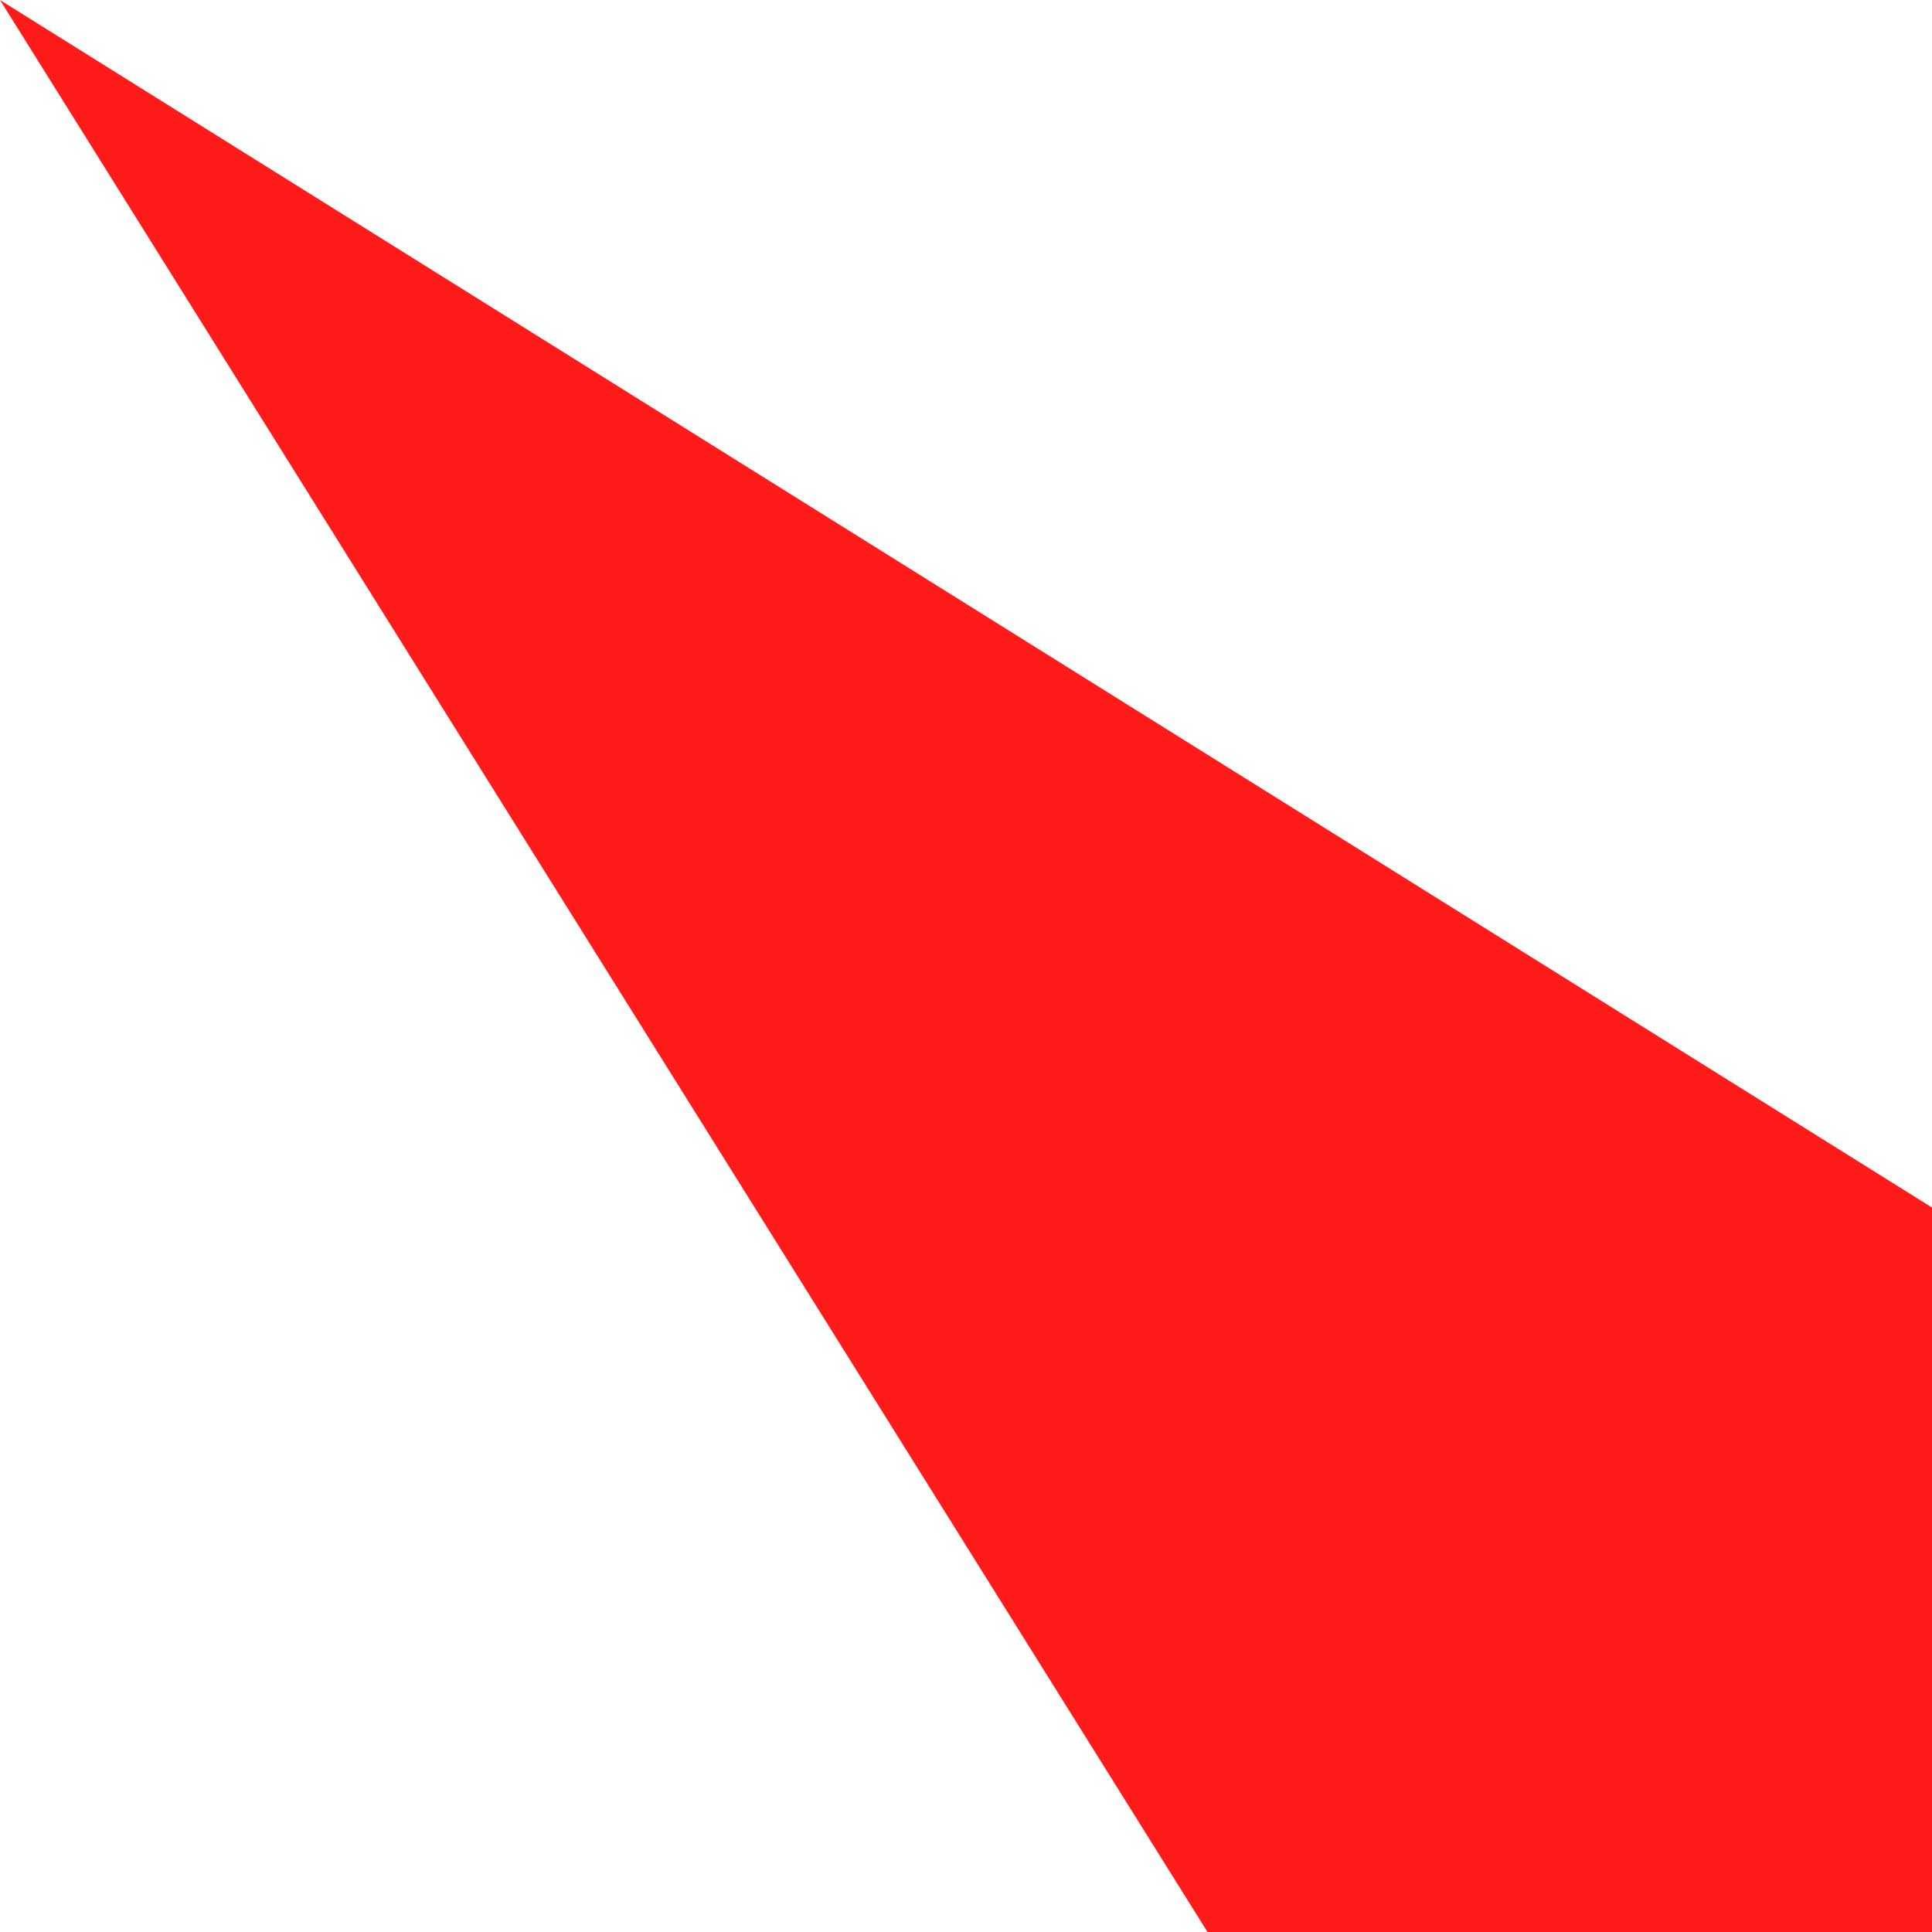
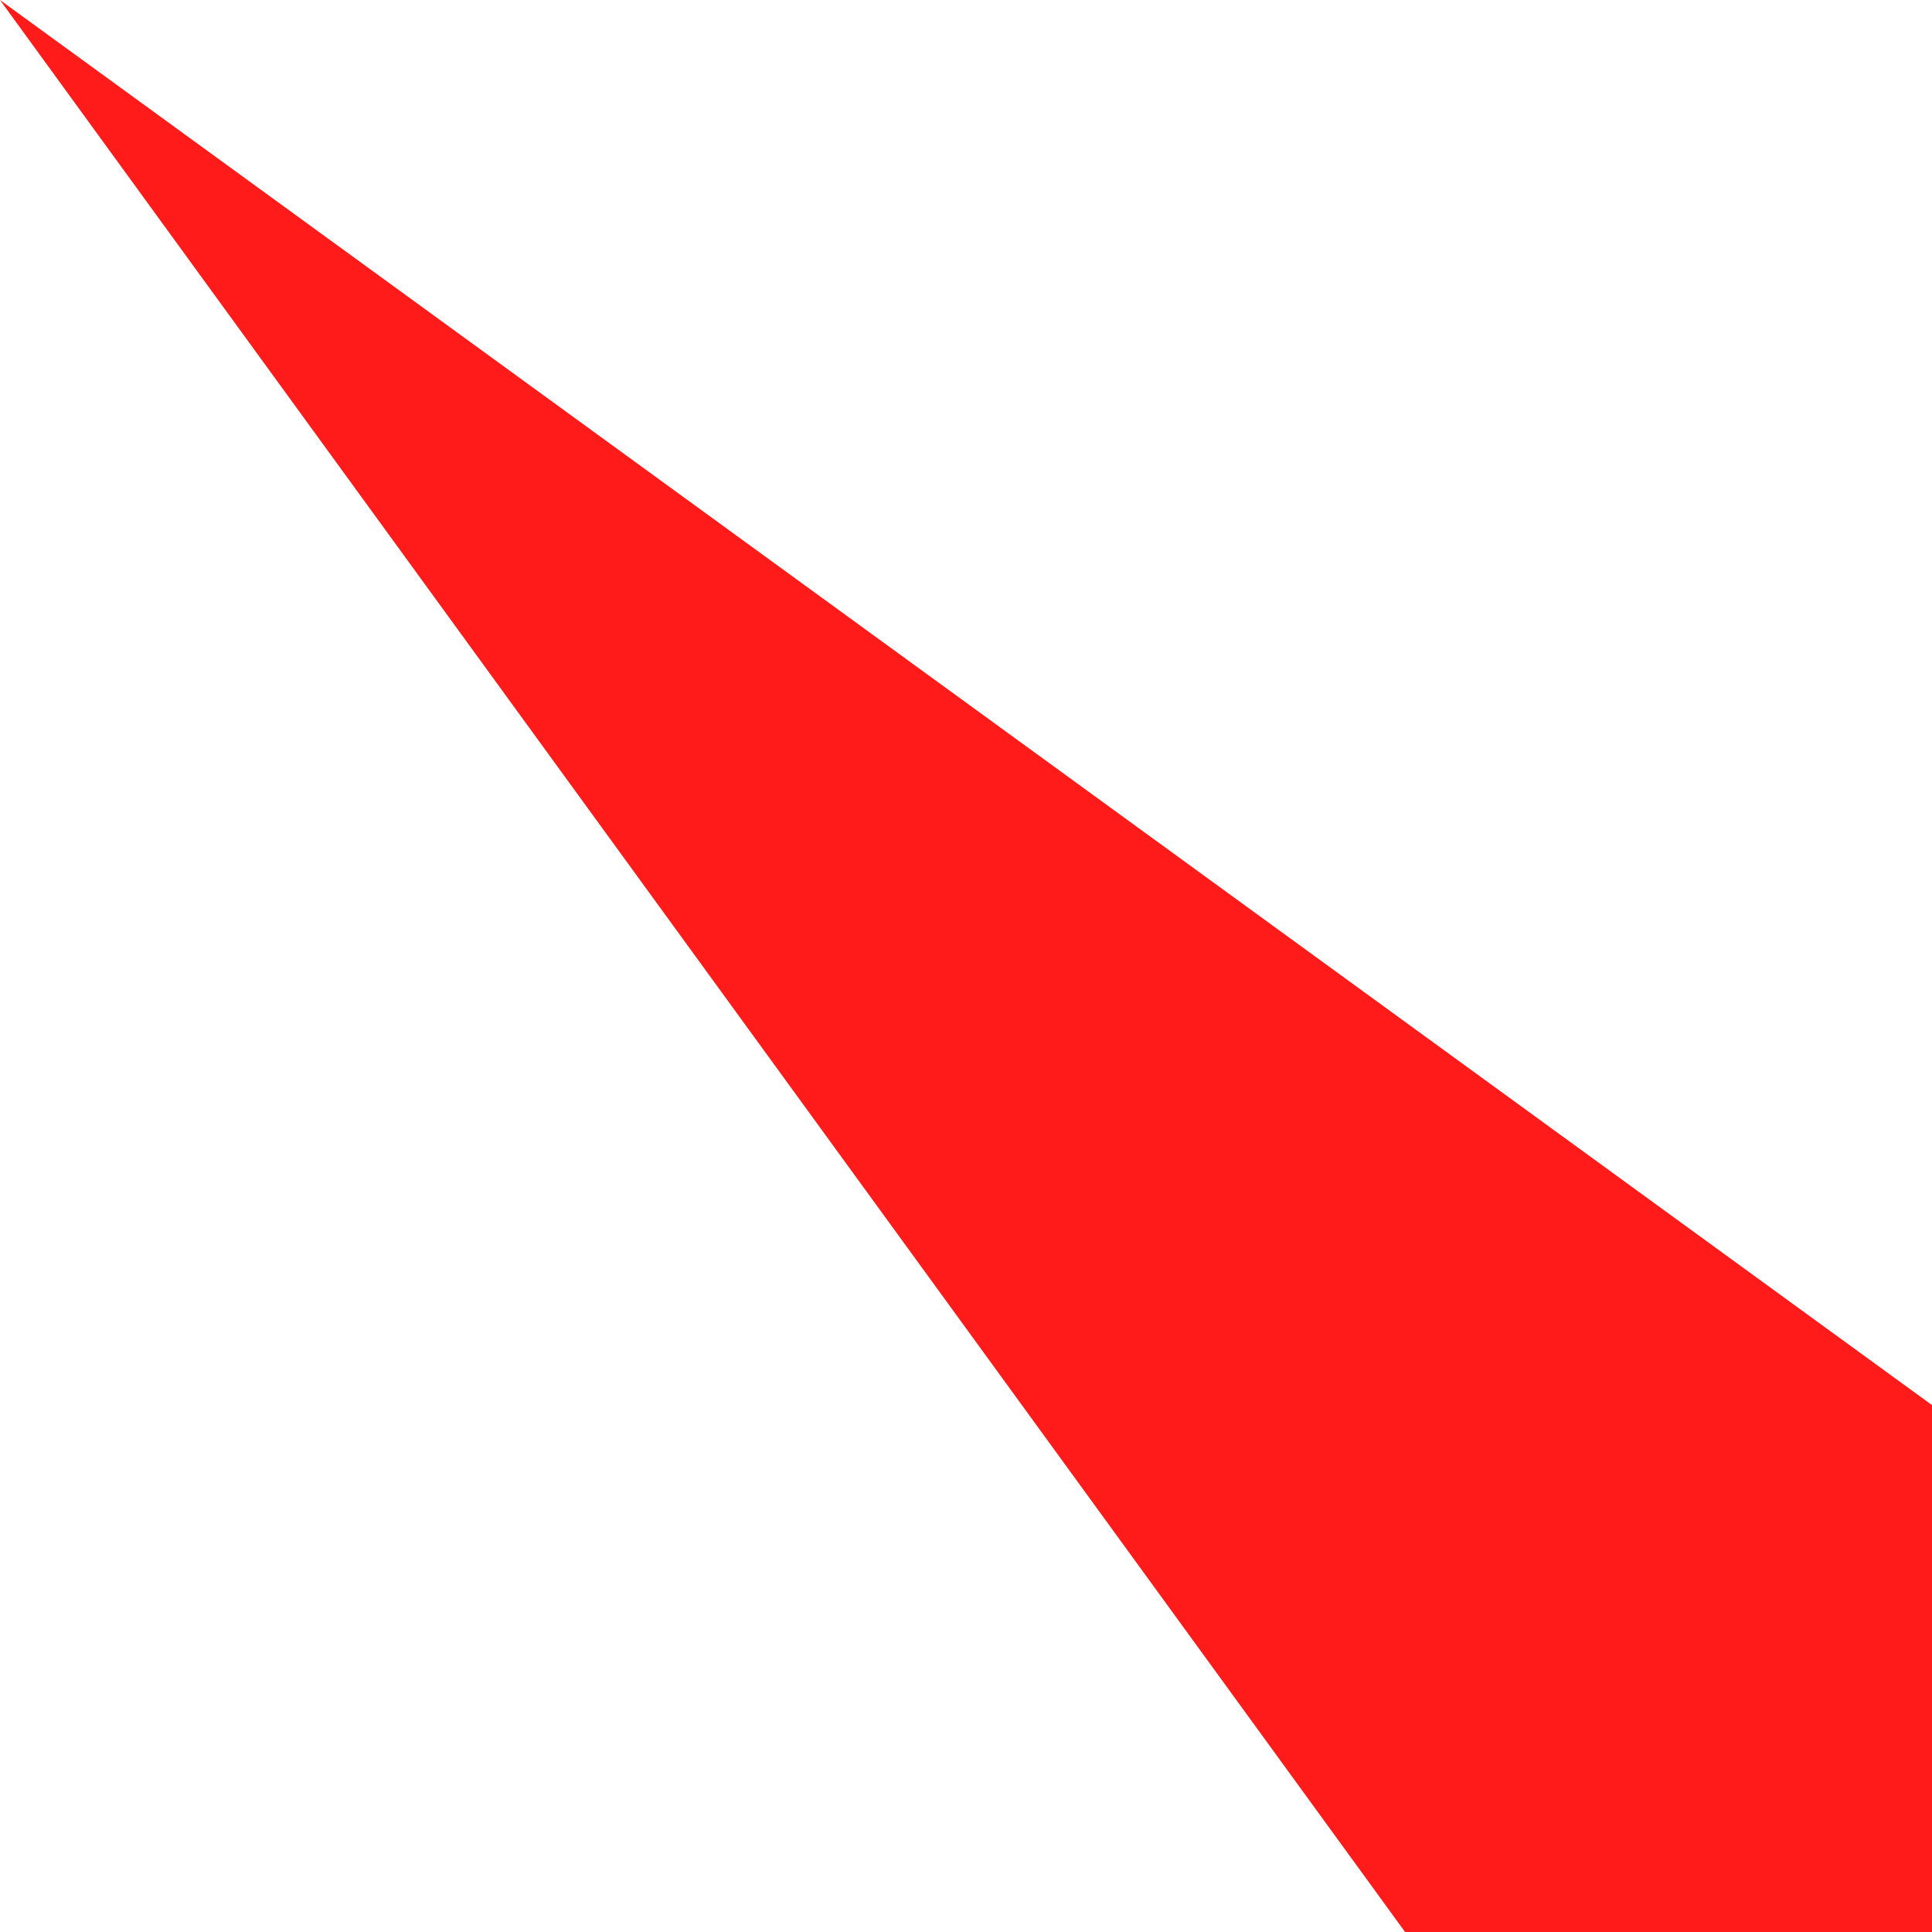
- <svg xmlns="http://www.w3.org/2000/svg" viewBox="0 0 16 16" width="16px" height="16px">
+ <svg xmlns="http://www.w3.org/2000/svg" viewBox="0 0 22 22" width="22px" height="22px">
  <g id="surface45869468">
-     <path style="stroke:none;fill-rule:nonzero;fill:rgb(255,27,25);fill-opacity:1" d="M 0 0 L 16 10 L 16 16 L 10 16" />
+     <path style="stroke:none;fill-rule:nonzero;fill:rgb(255,27,25);fill-opacity:1" d="M 0 0 L 22 16 L 22 22 L 16 22" />
  </g>
</svg>
